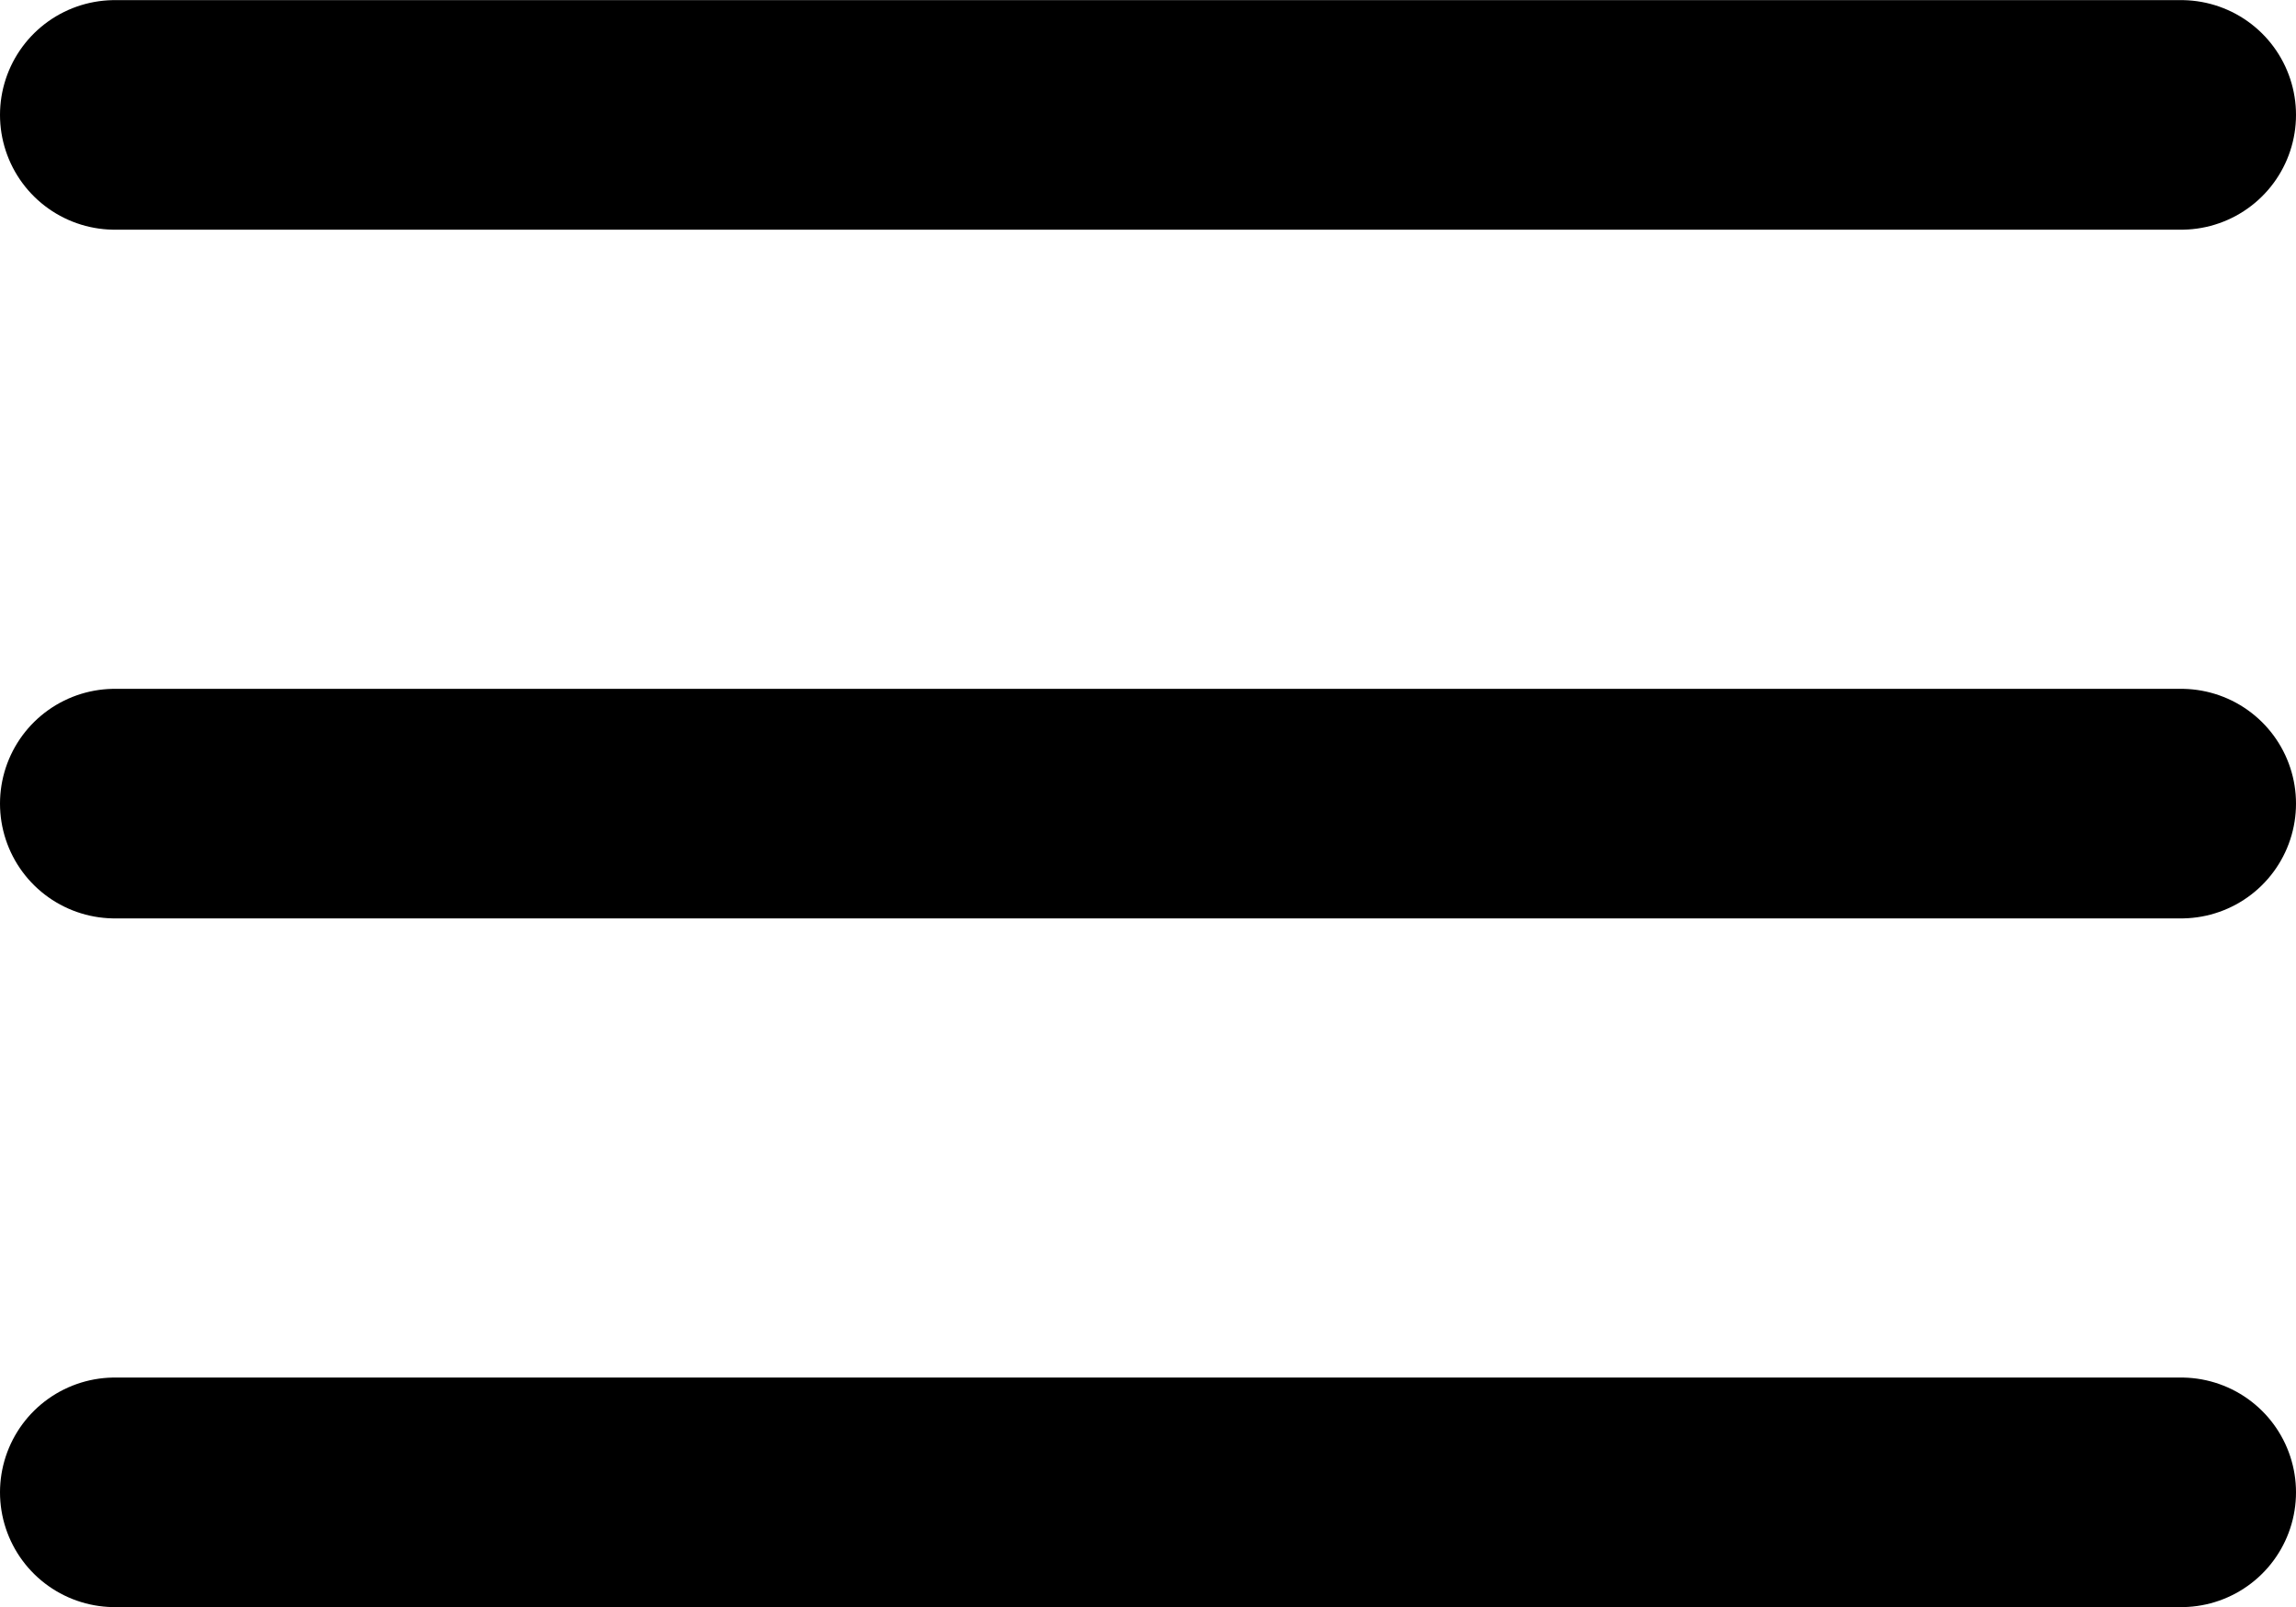
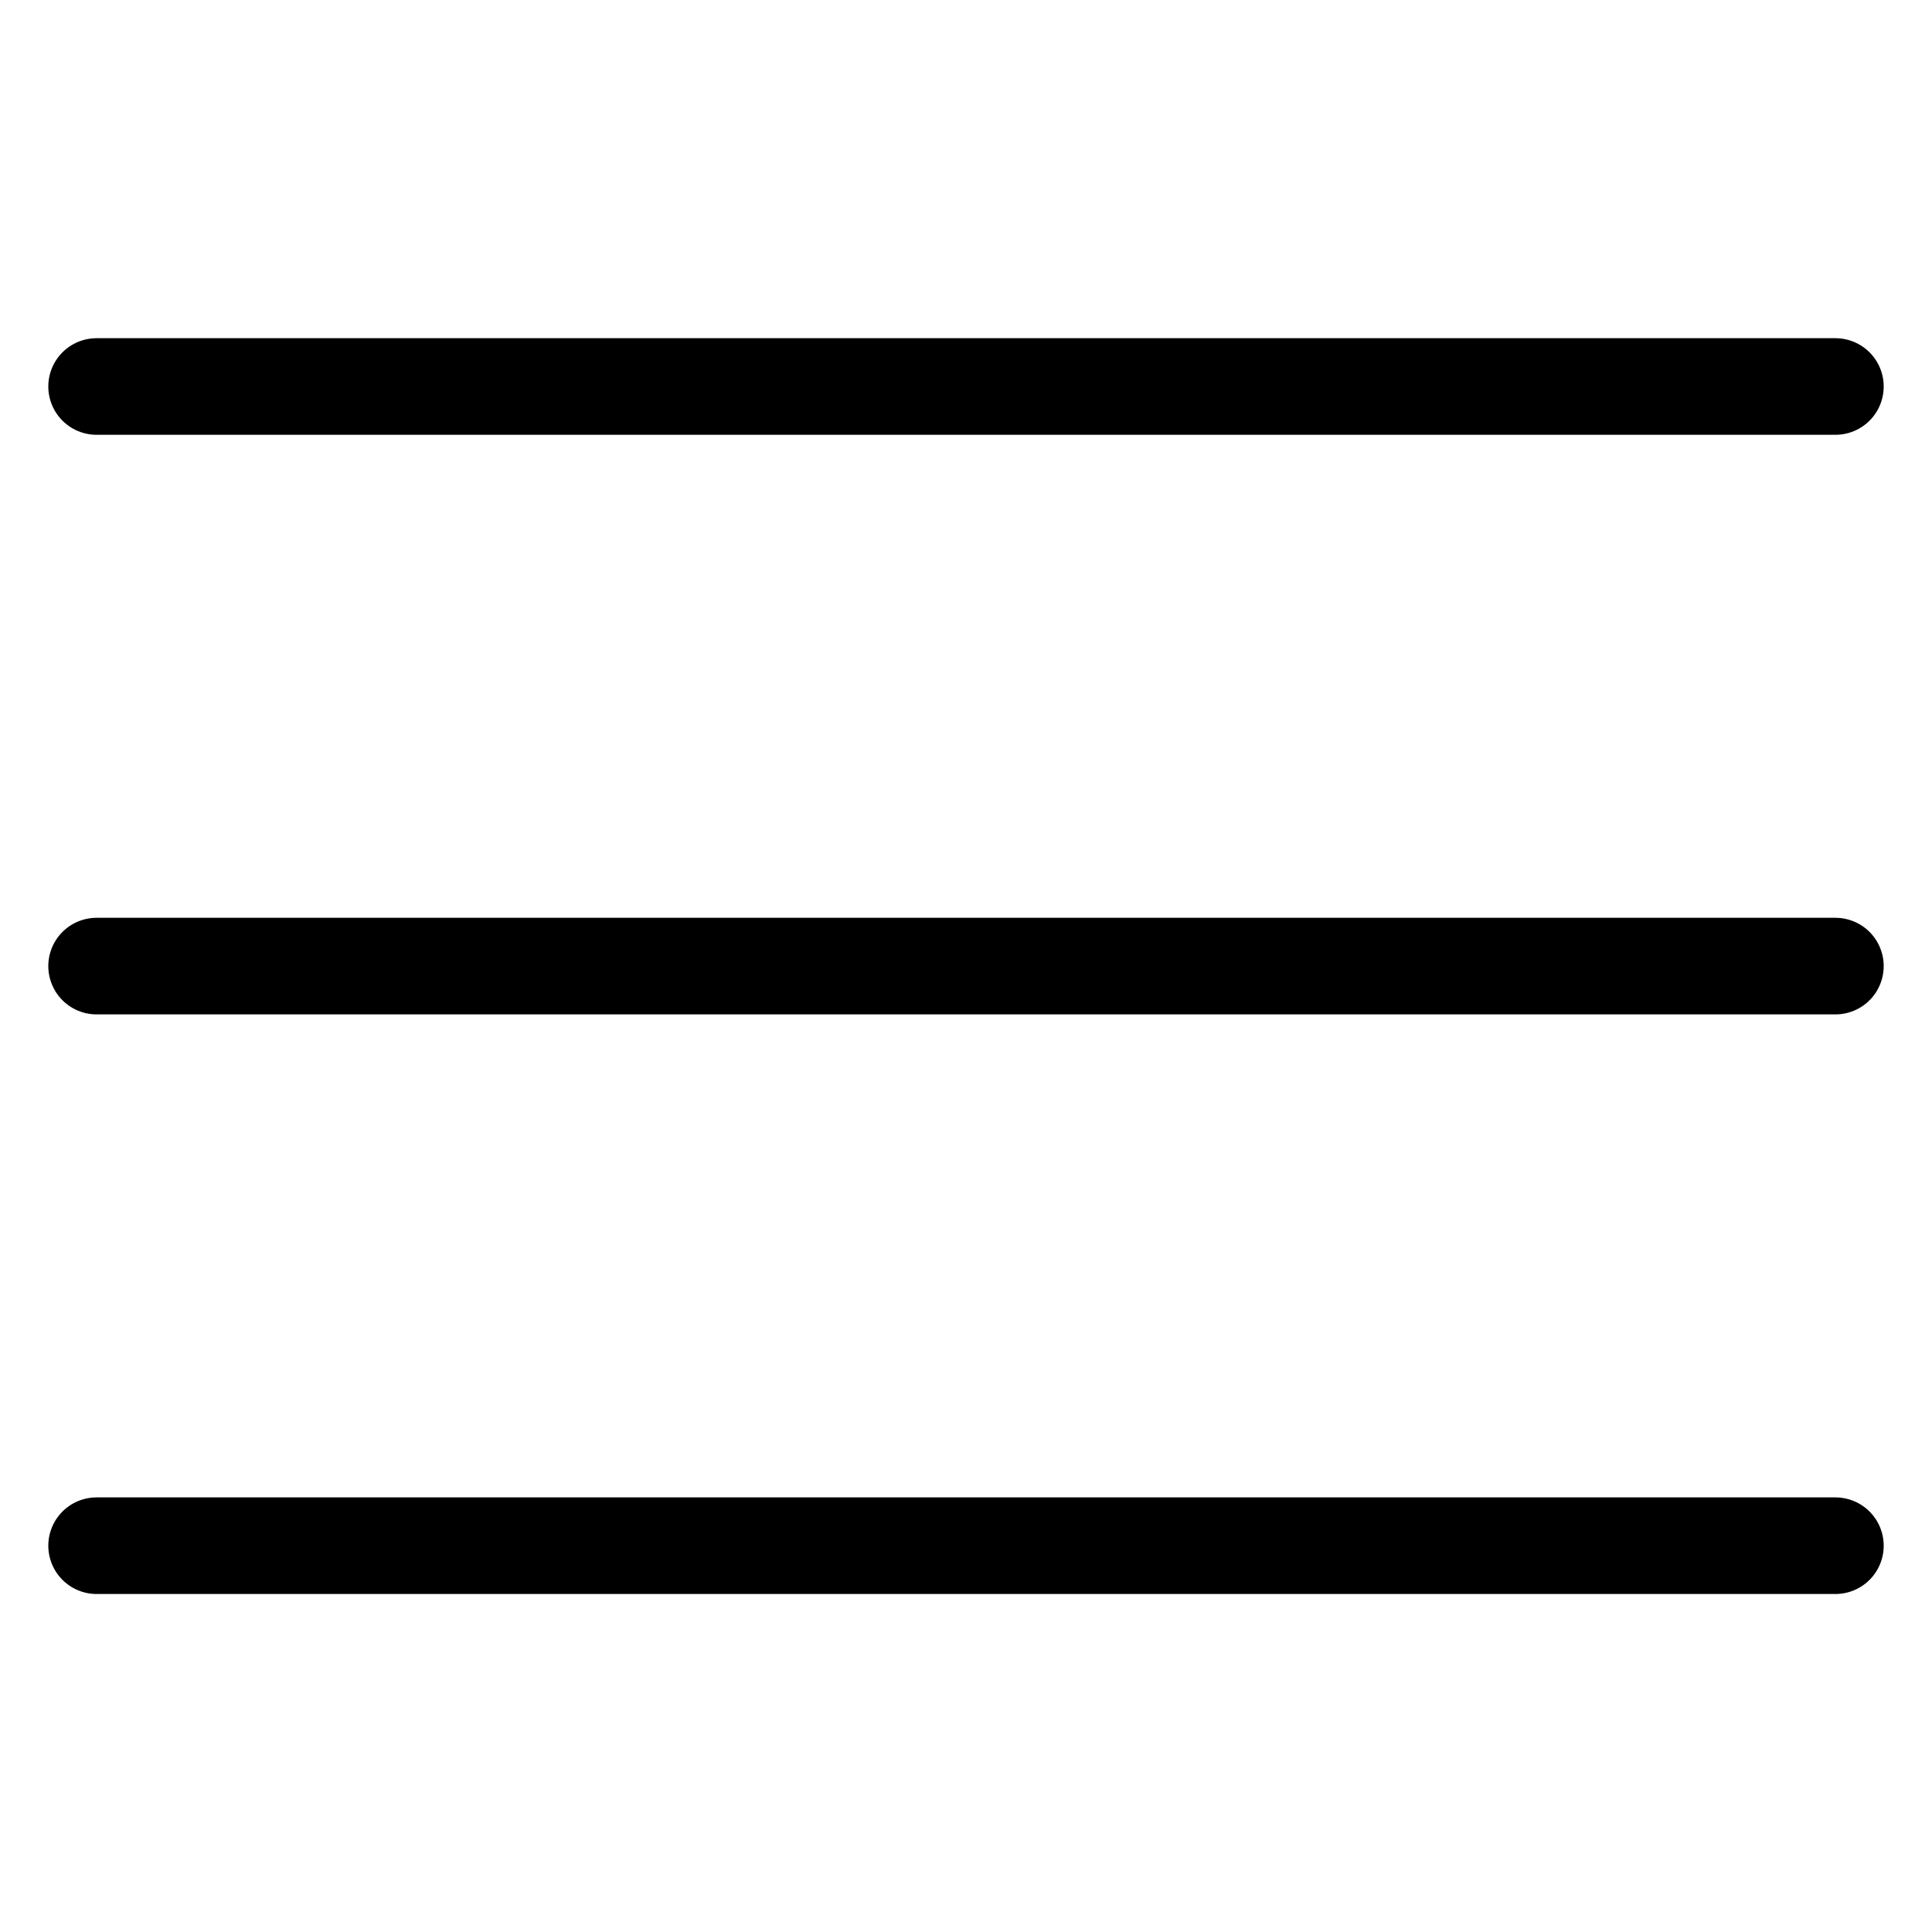
- <svg xmlns="http://www.w3.org/2000/svg" width="20" height="14" viewBox="0 0 20 14" fill="none">
-   <path d="M1 1.001H19M1 7.001H19M1 13.001H19" stroke="black" stroke-width="2" stroke-linecap="round" stroke-linejoin="round" />
+ <svg xmlns="http://www.w3.org/2000/svg" width="14" height="14" viewBox="0 0 20 14" fill="none">
+   <path d="M1 1.001H19M1 7.001H19M1 13.001H19" stroke="black" stroke-width="1     " stroke-linecap="round" stroke-linejoin="round" />
</svg>
